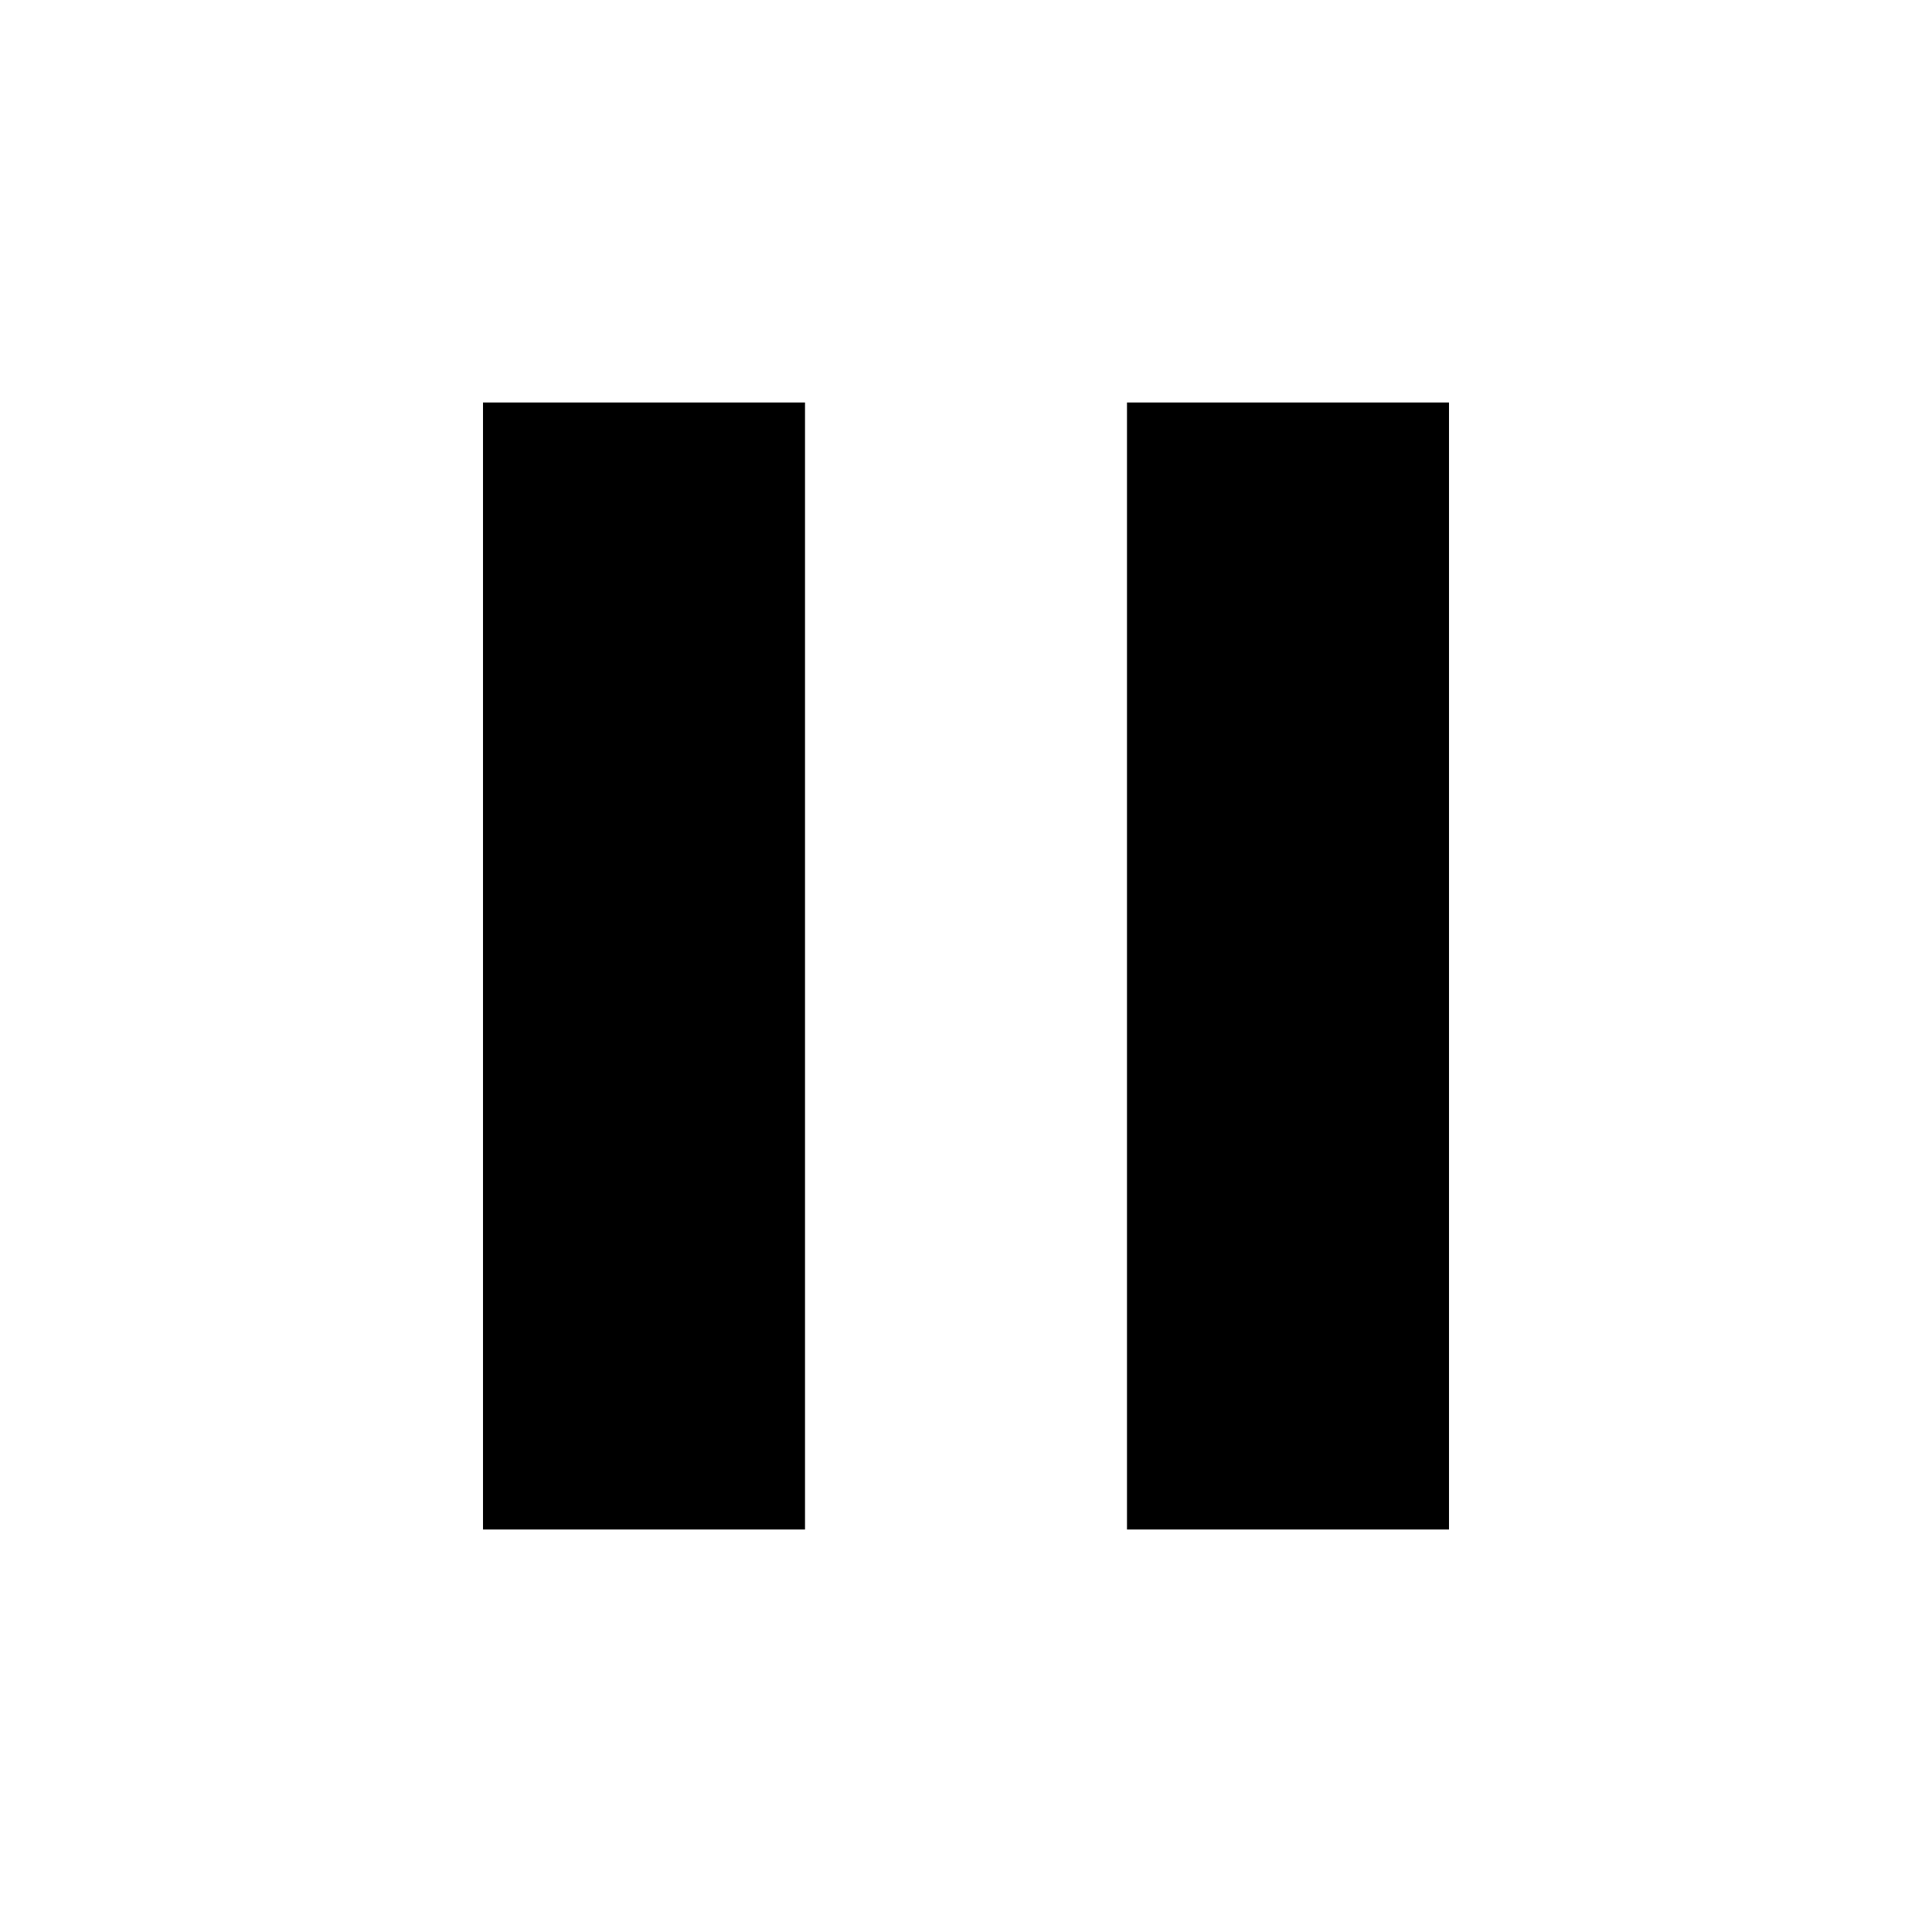
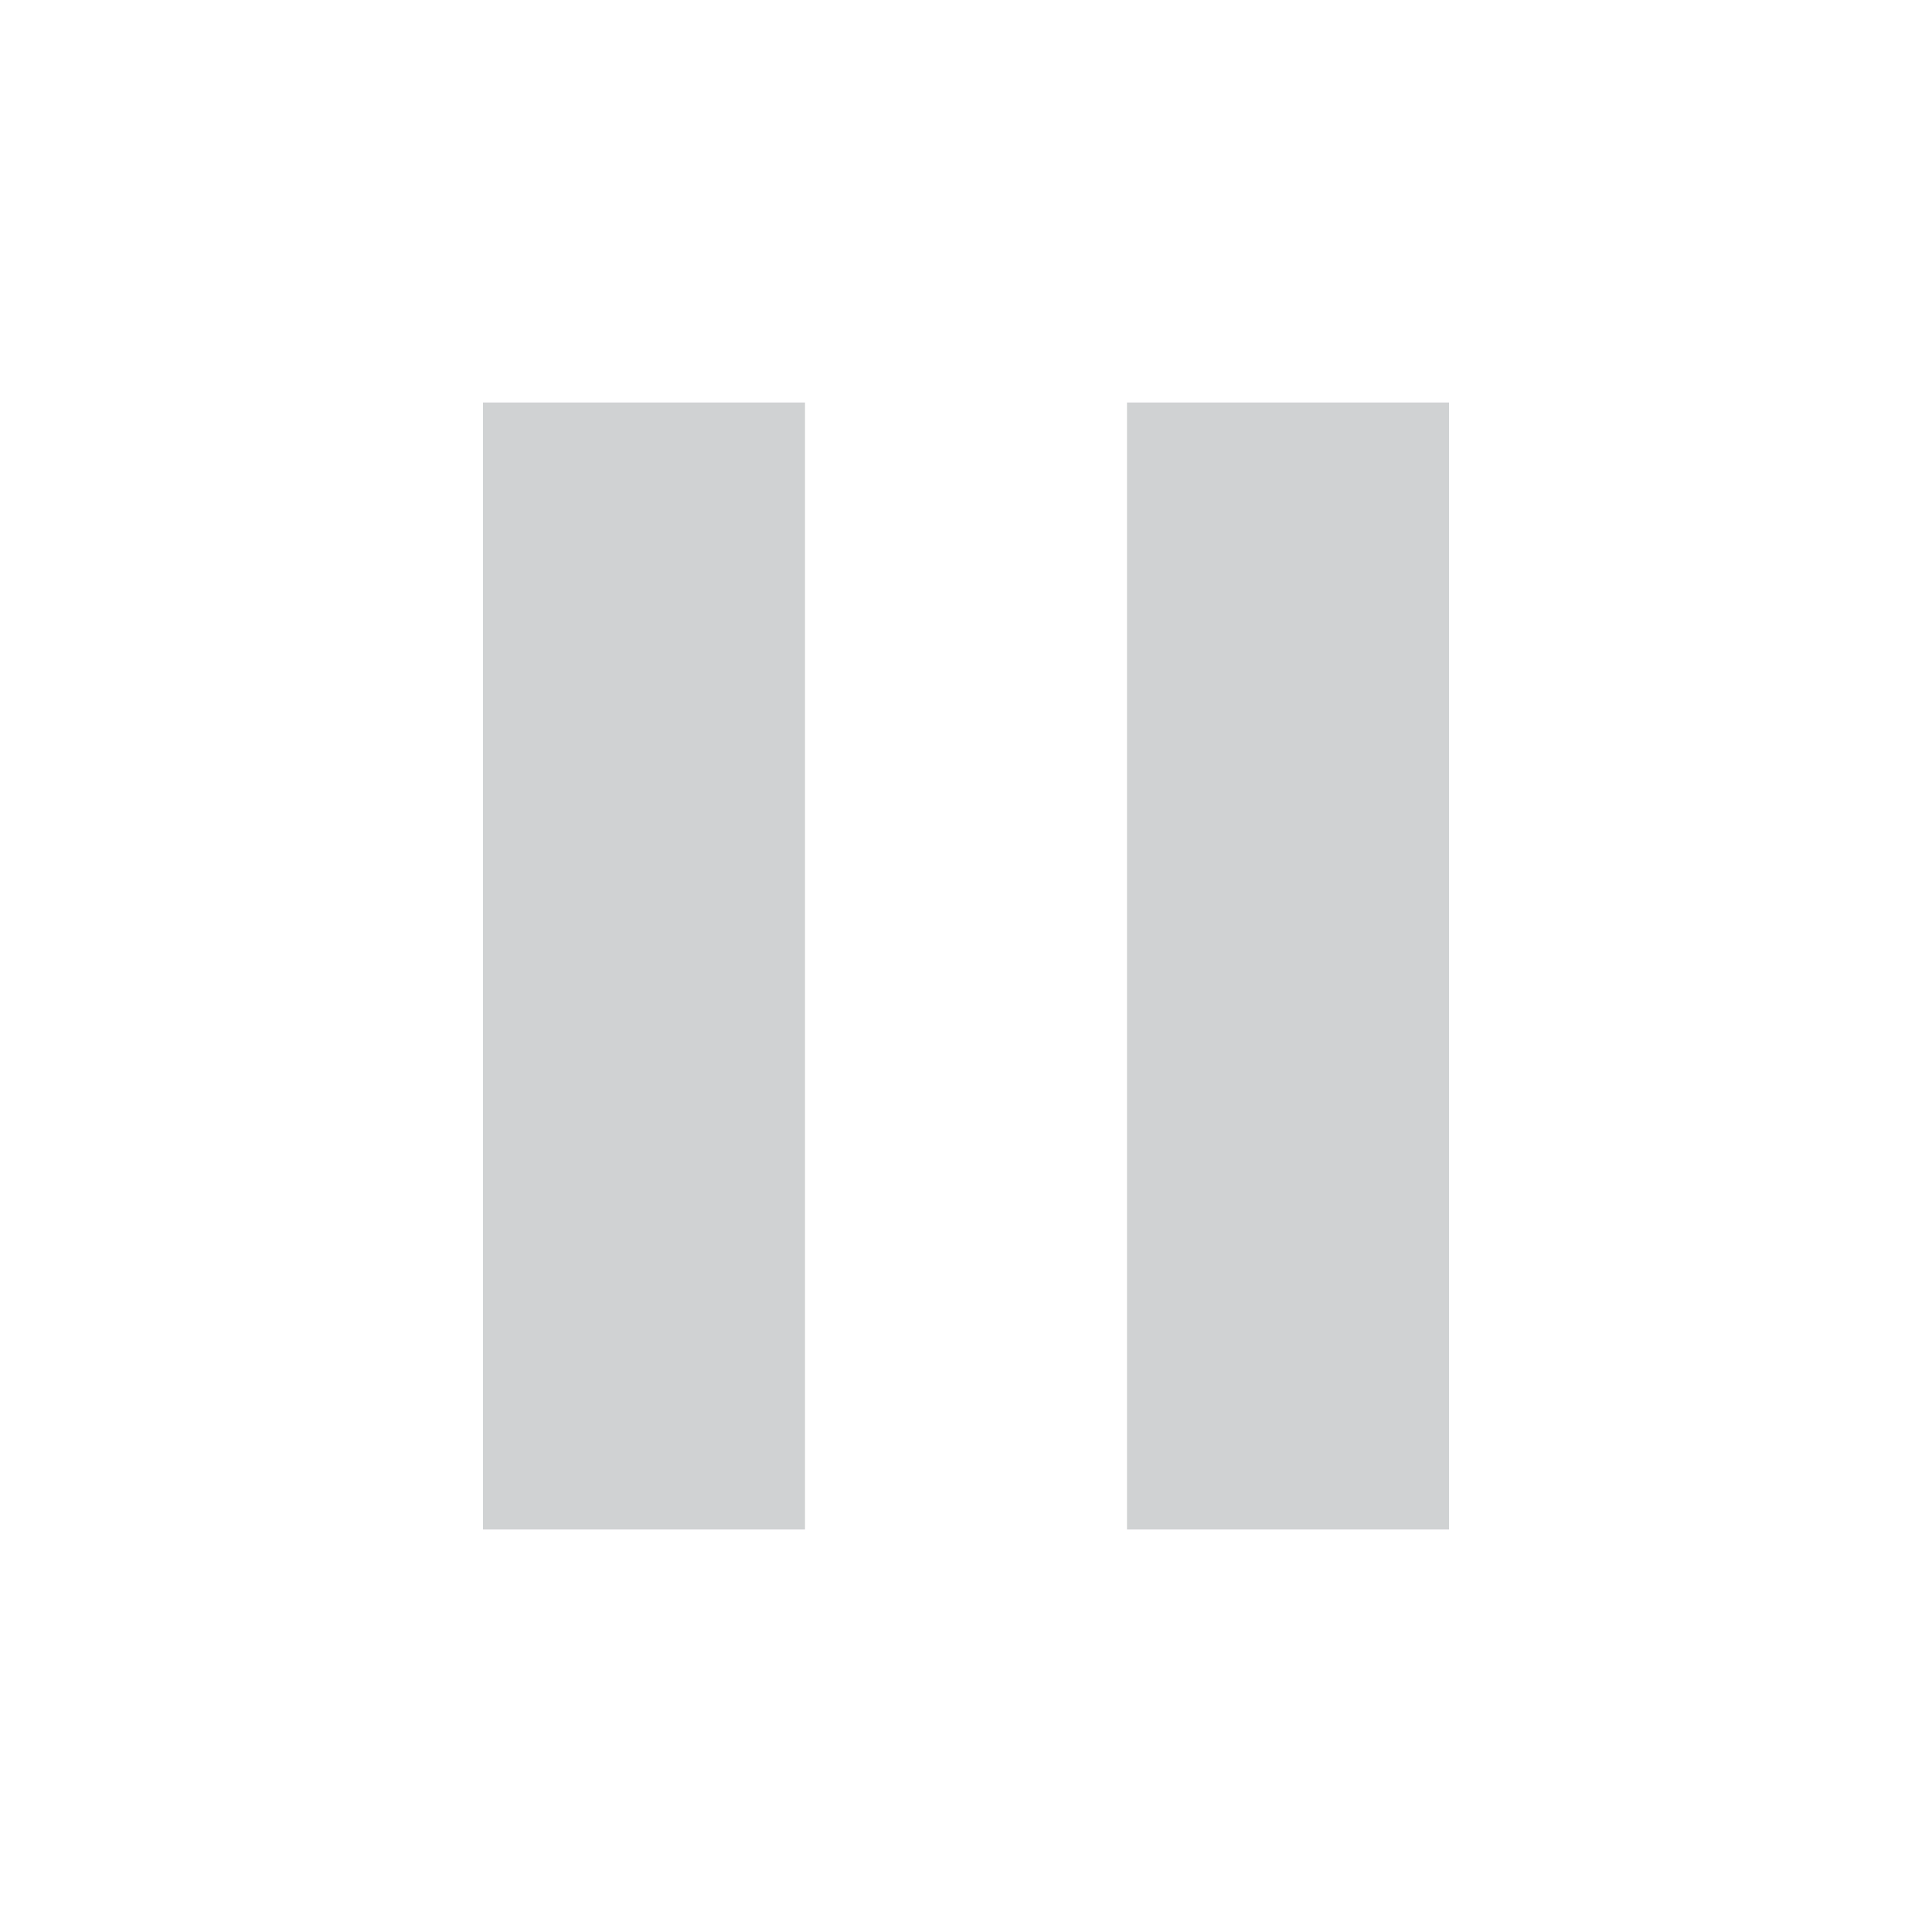
<svg xmlns="http://www.w3.org/2000/svg" height="48px" viewBox="0 0 24 24" width="48px" fill="#000000">
  <path d="M0 0h24v24H0V0z" fill="none" />
-   <path d="M6 19h4V5H6v14zm8-14v14h4V5h-4z" />
+   <path fill="#d0d2d3" d="M6 19h4V5H6v14zm8-14v14h4V5h-4z" />
</svg>
